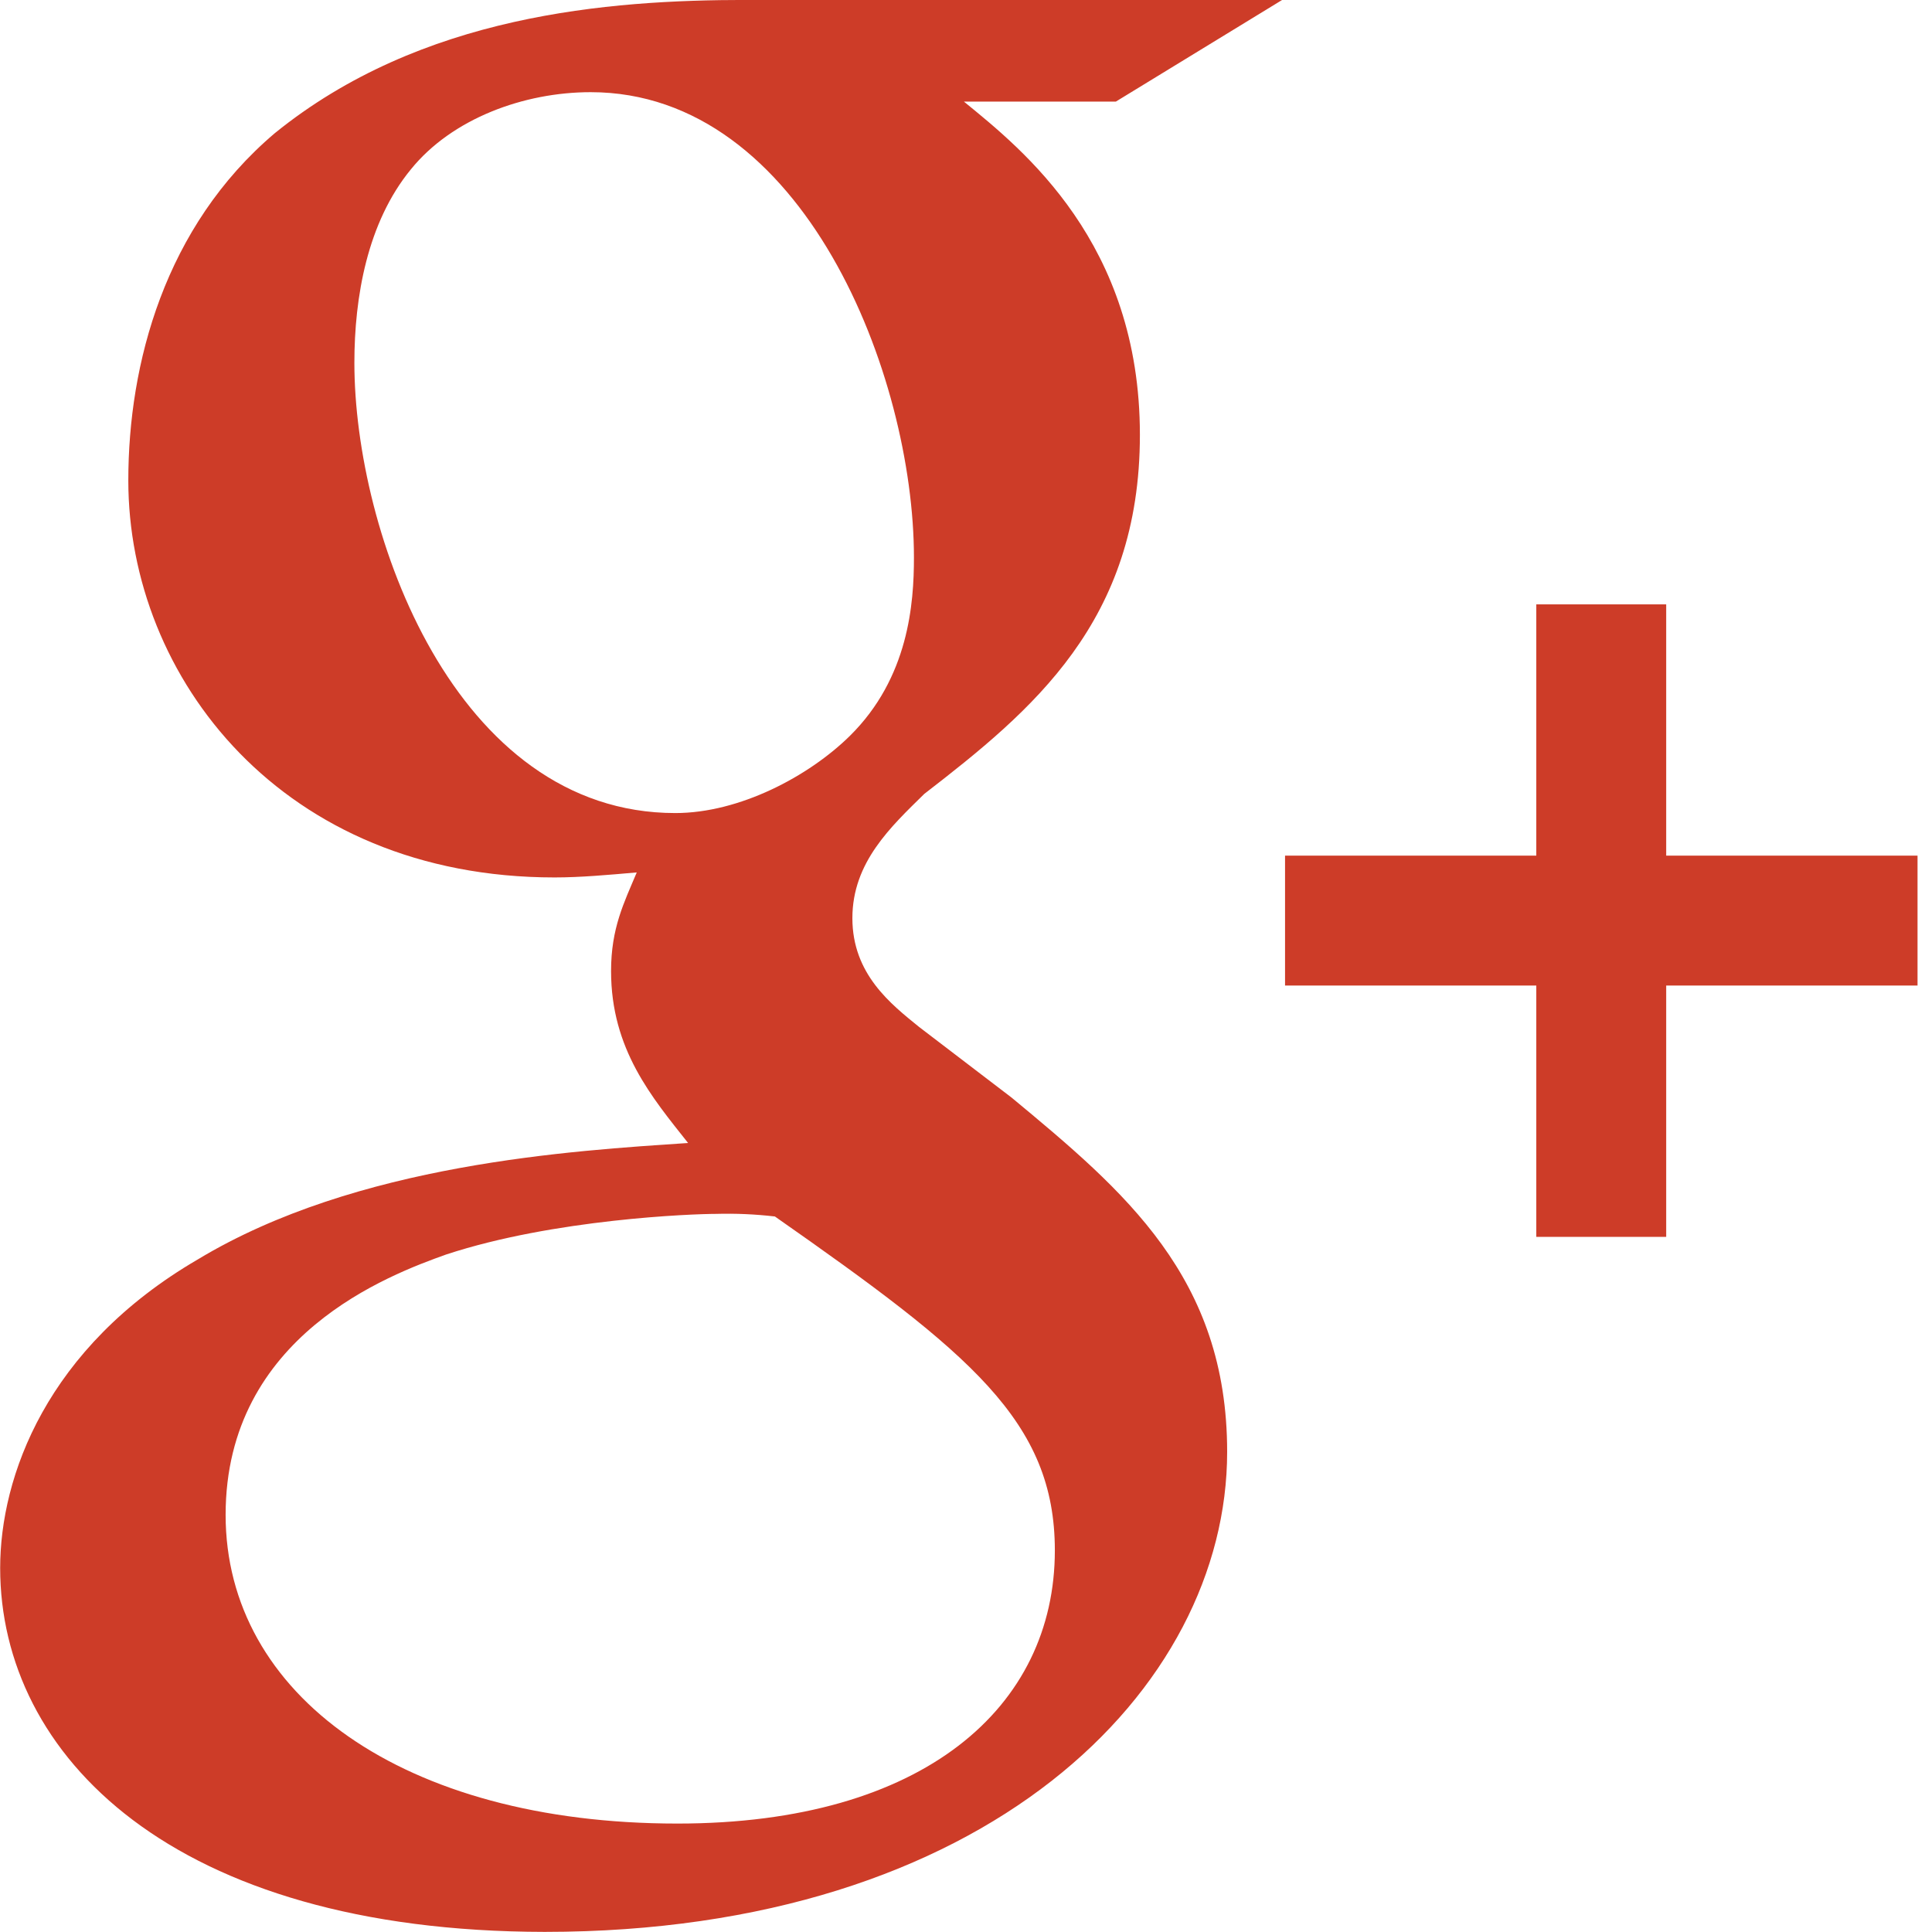
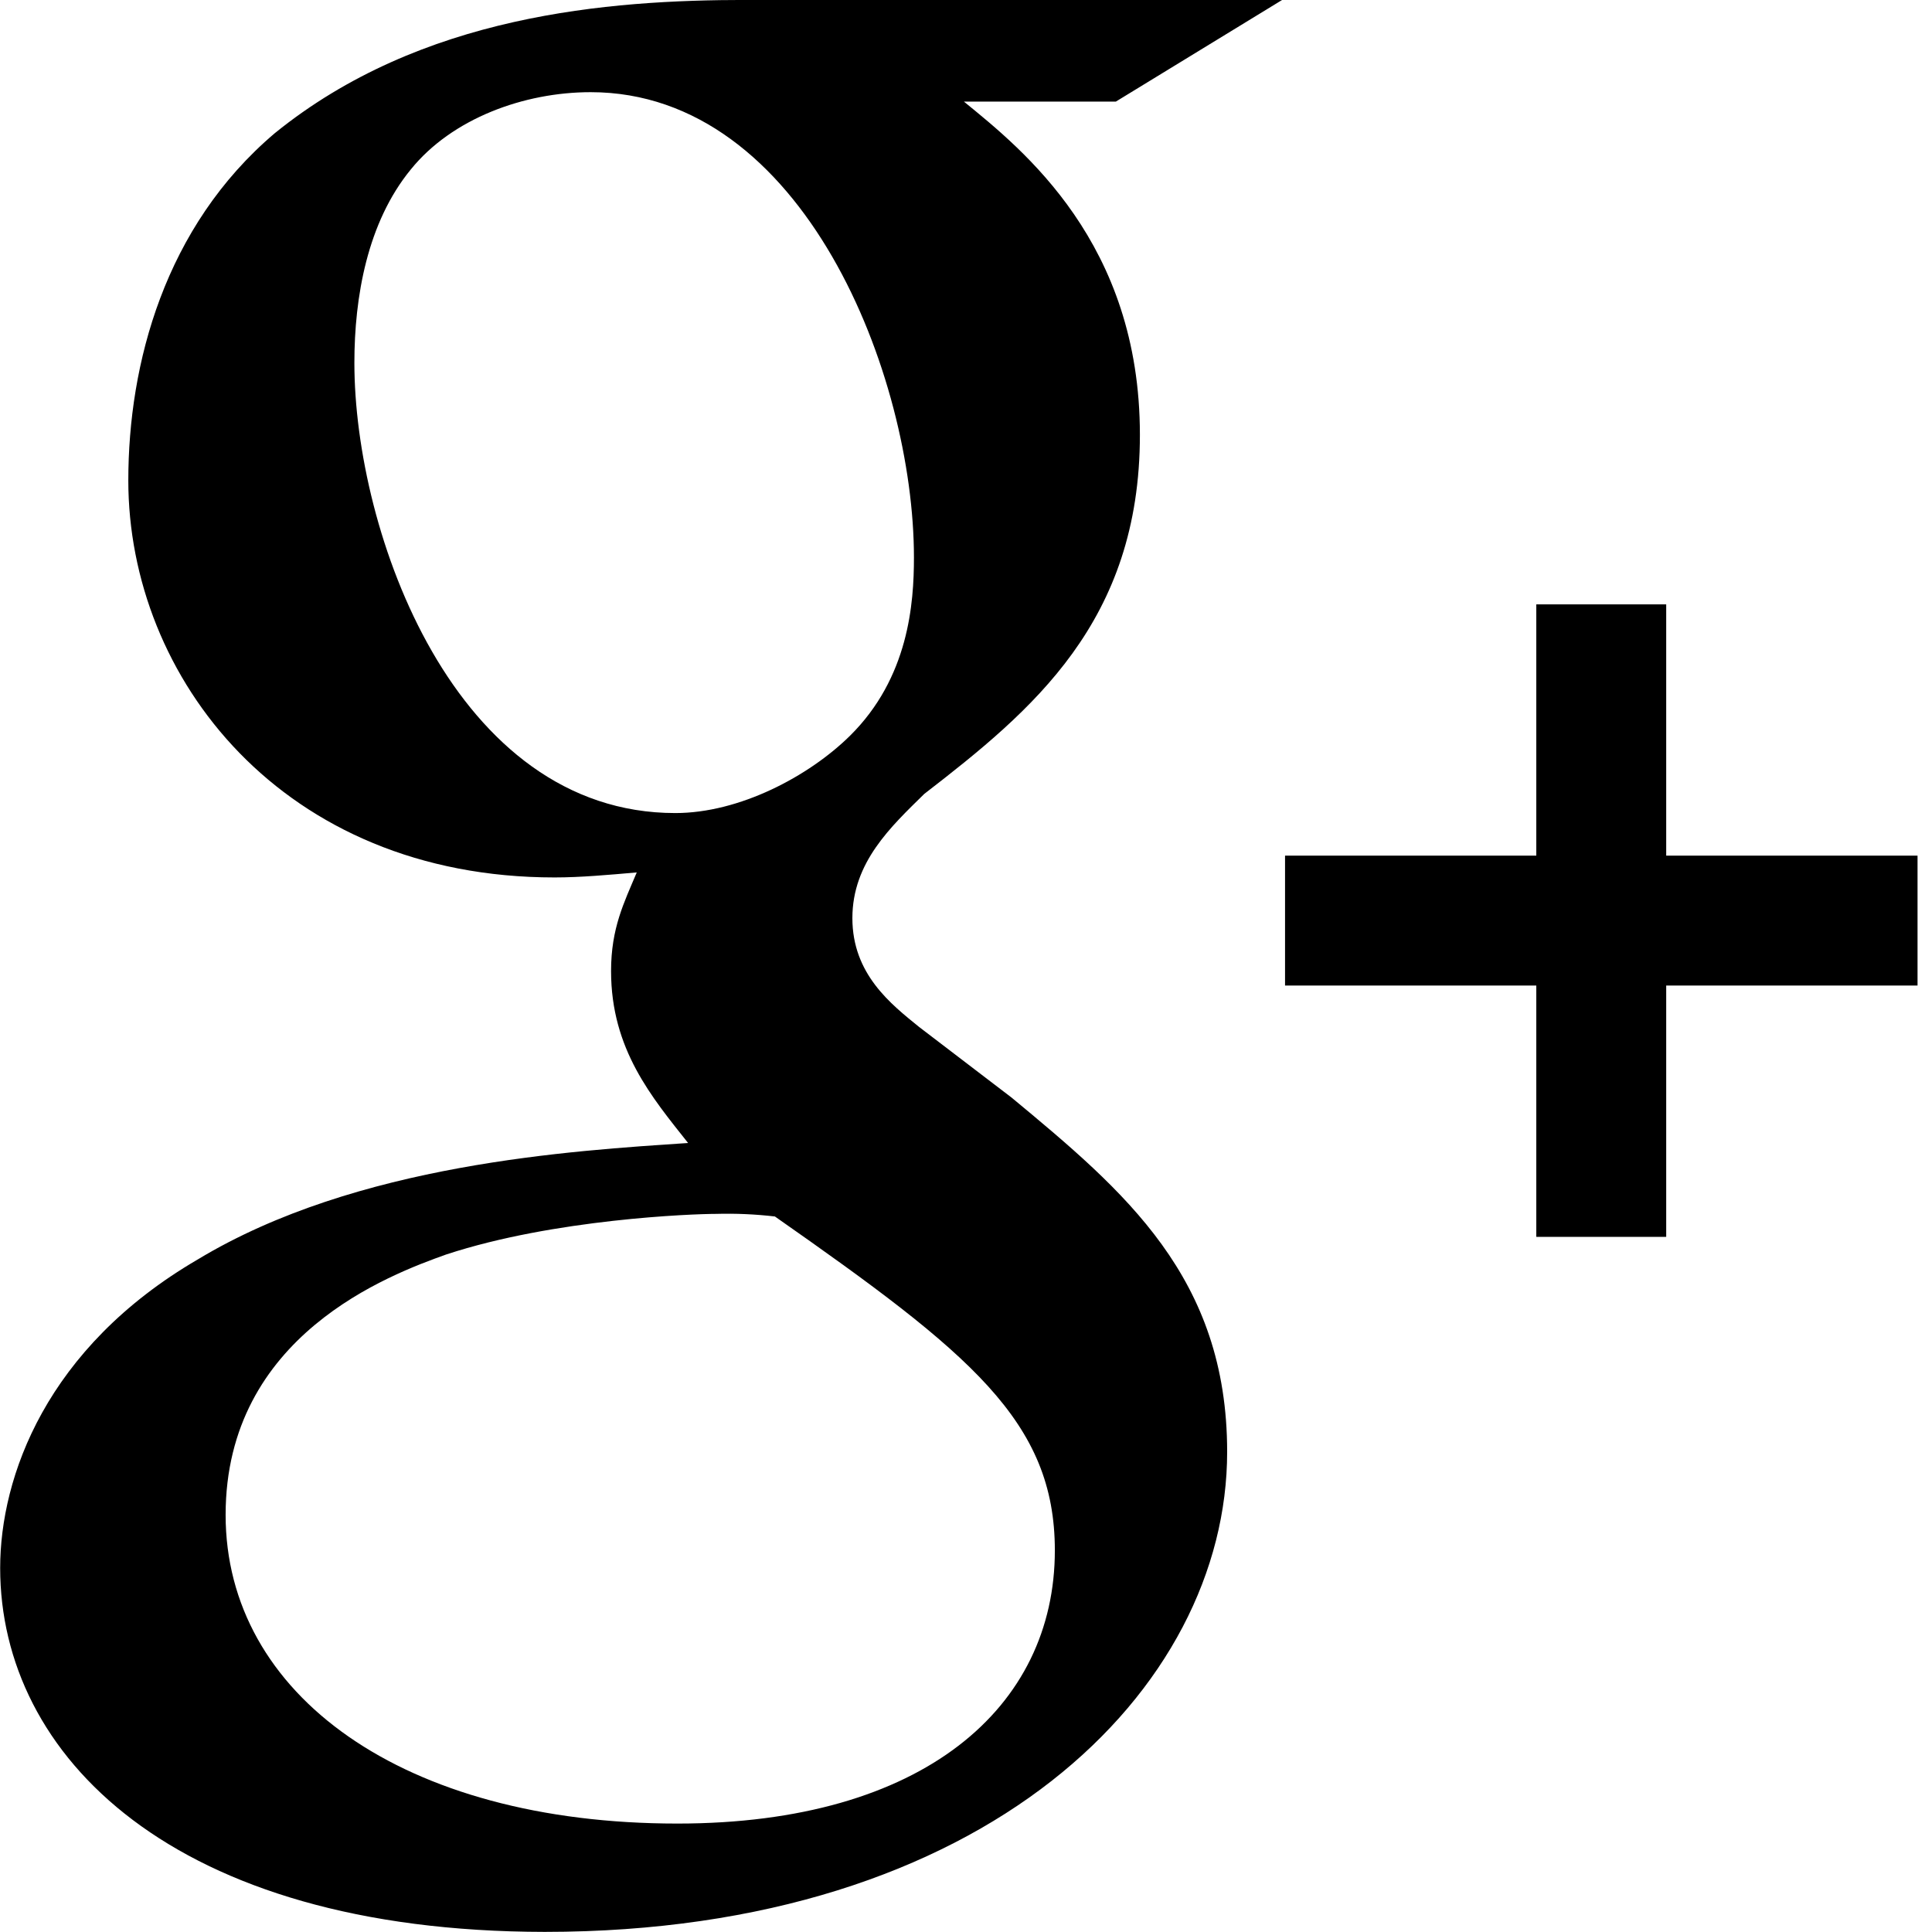
<svg xmlns="http://www.w3.org/2000/svg" id="Default_g_icon" data-name="Default g icon" viewBox="0 0 339.53 342.08">
  <g id="g_" data-name="g ">
    <g id="g">
-       <path d="M197.59,18H170.65C181.1,26.53,201.81,43,201.81,77c0,33.12-19.09,48.83-38.18,63.58-5.91,5.81-12.73,12.1-12.73,22s6.81,15.21,11.81,19.26l16.38,12.51c20,16.58,38.17,31.82,38.17,62.72,0,42.09-42.67,85-120.84,85C30.51,342,0,310.79,0,277.64c0-16.13,8.16-39,35-54.64,28.16-17,66.36-19.24,86.81-20.61-6.38-8.06-13.64-16.56-13.64-30.44,0-7.61,2.29-12.1,4.55-17.47-5,.44-10,0.89-14.55.89C50,155.37,22.69,120,22.69,85.08c0-20.6,6.41-44.94,25.94-61.49C74.55,2.59,107.63,0,132.22,0H227L197.55,18h0ZM79,222.12c-10,3.58-39.08,14.32-39.08,46.12s31.37,54.65,80,54.65c43.62,0,66.83-20.64,66.83-48.36,0-22.88-15-34.93-49.57-59.13a72.6,72.6,0,0,0-10.42-.46c-4.1,0-28.66.9-47.75,7.18h0ZM104.56,16.33C92.73,16.33,80,21,72.72,30c-7.72,9.41-10,22.61-10,34.26,0,30,17.73,79.71,56.83,79.71,11.36,0,23.61-6.49,30.9-13.66C160.9,120,161.8,106.79,161.8,98.73c0-32.25-19.54-82.4-57.25-82.4h0Z" transform="translate(0.03 -0.01)" style="fill: #cd3c28" />
+       <path d="M197.59,18H170.65C181.1,26.53,201.81,43,201.81,77c0,33.12-19.09,48.83-38.18,63.58-5.91,5.81-12.73,12.1-12.73,22s6.81,15.21,11.81,19.26l16.38,12.51c20,16.58,38.17,31.82,38.17,62.72,0,42.09-42.67,85-120.84,85C30.51,342,0,310.79,0,277.64c0-16.13,8.16-39,35-54.64,28.16-17,66.36-19.24,86.81-20.61-6.38-8.06-13.64-16.56-13.64-30.44,0-7.61,2.29-12.1,4.55-17.47-5,.44-10,0.89-14.55.89C50,155.37,22.69,120,22.69,85.08c0-20.6,6.41-44.94,25.94-61.49C74.55,2.59,107.63,0,132.22,0H227L197.55,18h0ZM79,222.12c-10,3.58-39.08,14.32-39.08,46.12s31.37,54.65,80,54.65c43.62,0,66.83-20.64,66.83-48.36,0-22.88-15-34.93-49.57-59.13a72.6,72.6,0,0,0-10.42-.46c-4.1,0-28.66.9-47.75,7.18h0ZM104.56,16.33C92.73,16.33,80,21,72.72,30c-7.72,9.41-10,22.61-10,34.26,0,30,17.73,79.71,56.83,79.71,11.36,0,23.61-6.49,30.9-13.66C160.9,120,161.8,106.79,161.8,98.73c0-32.25-19.54-82.4-57.25-82.4h0Z" transform="translate(0.03 -0.01)" style="fill: currentColor" />
    </g>
  </g>
-   <polygon points="339.53 151.5 295.03 151.5 295.03 107.01 272.03 107.01 272.03 151.5 227.54 151.5 227.54 174.5 272.03 174.5 272.03 219 295.03 219 295.03 174.5 339.53 174.5 339.53 151.5" style="fill: #cd3c28" />
+   <polygon points="339.53 151.5 295.03 151.5 295.03 107.01 272.03 107.01 272.03 151.5 227.54 151.5 227.54 174.5 272.03 174.5 272.03 219 295.03 219 295.03 174.5 339.53 174.5 339.53 151.5" style="fill: currentColor" />
</svg>
